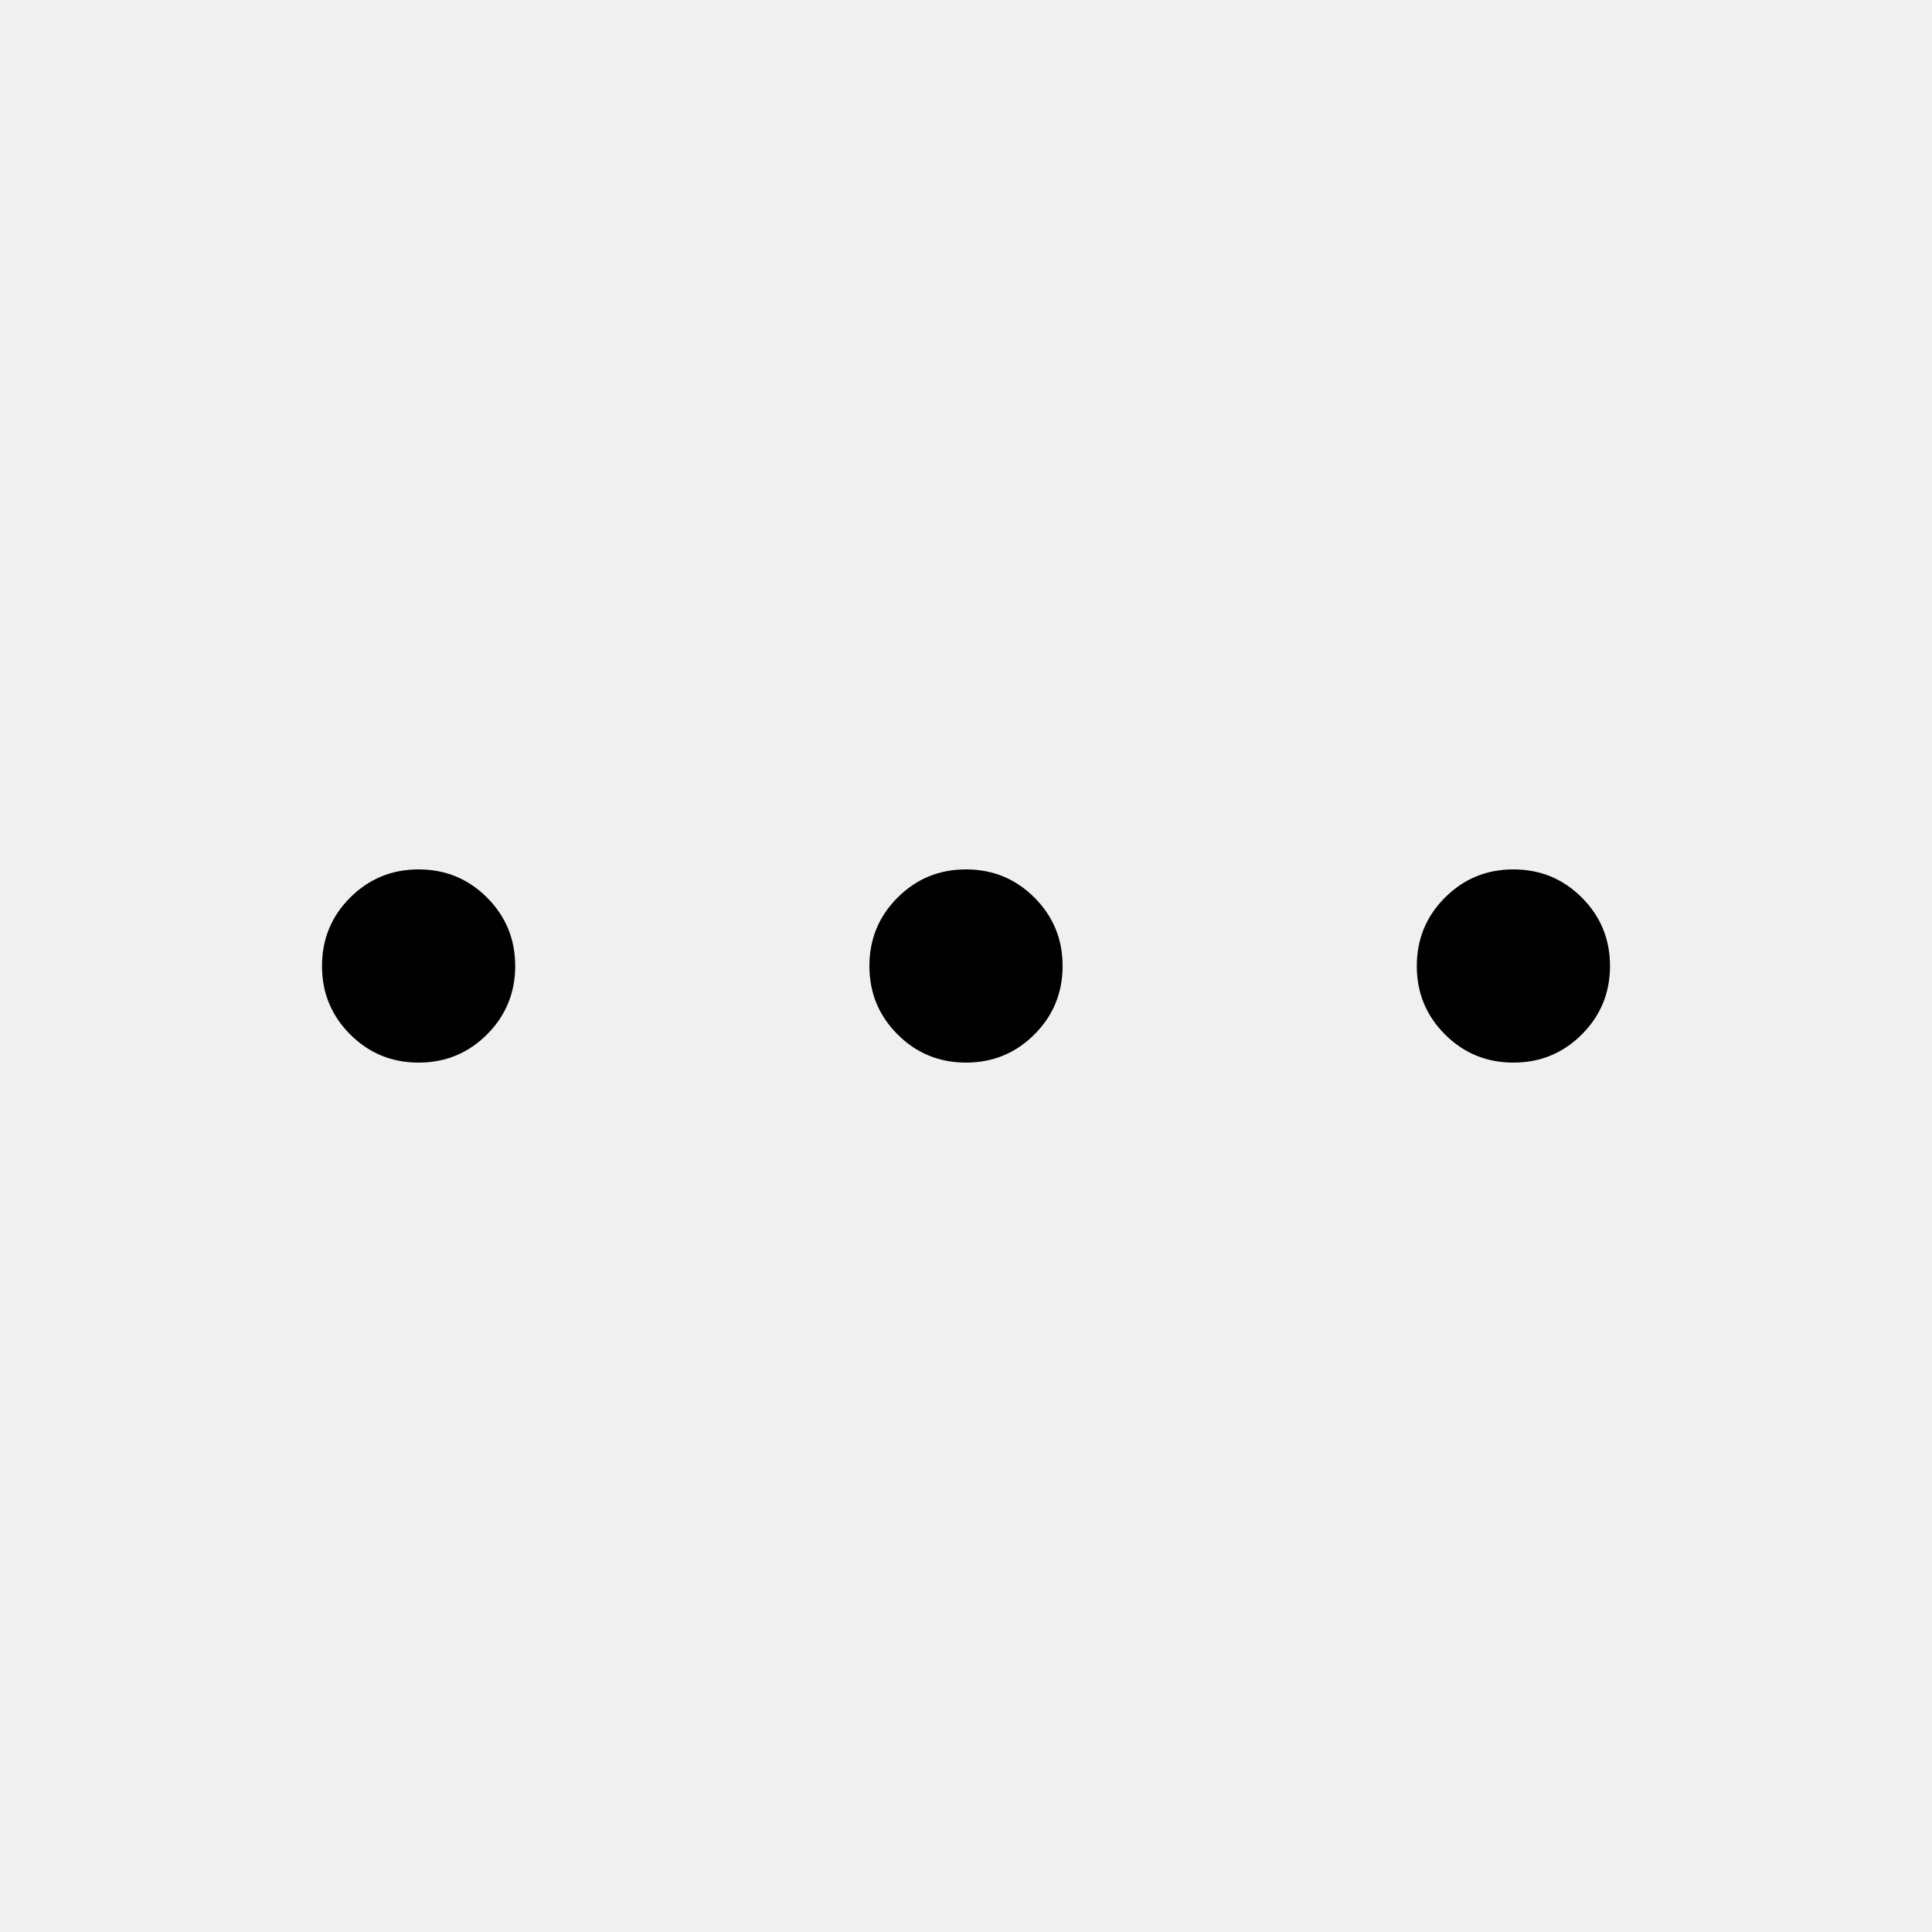
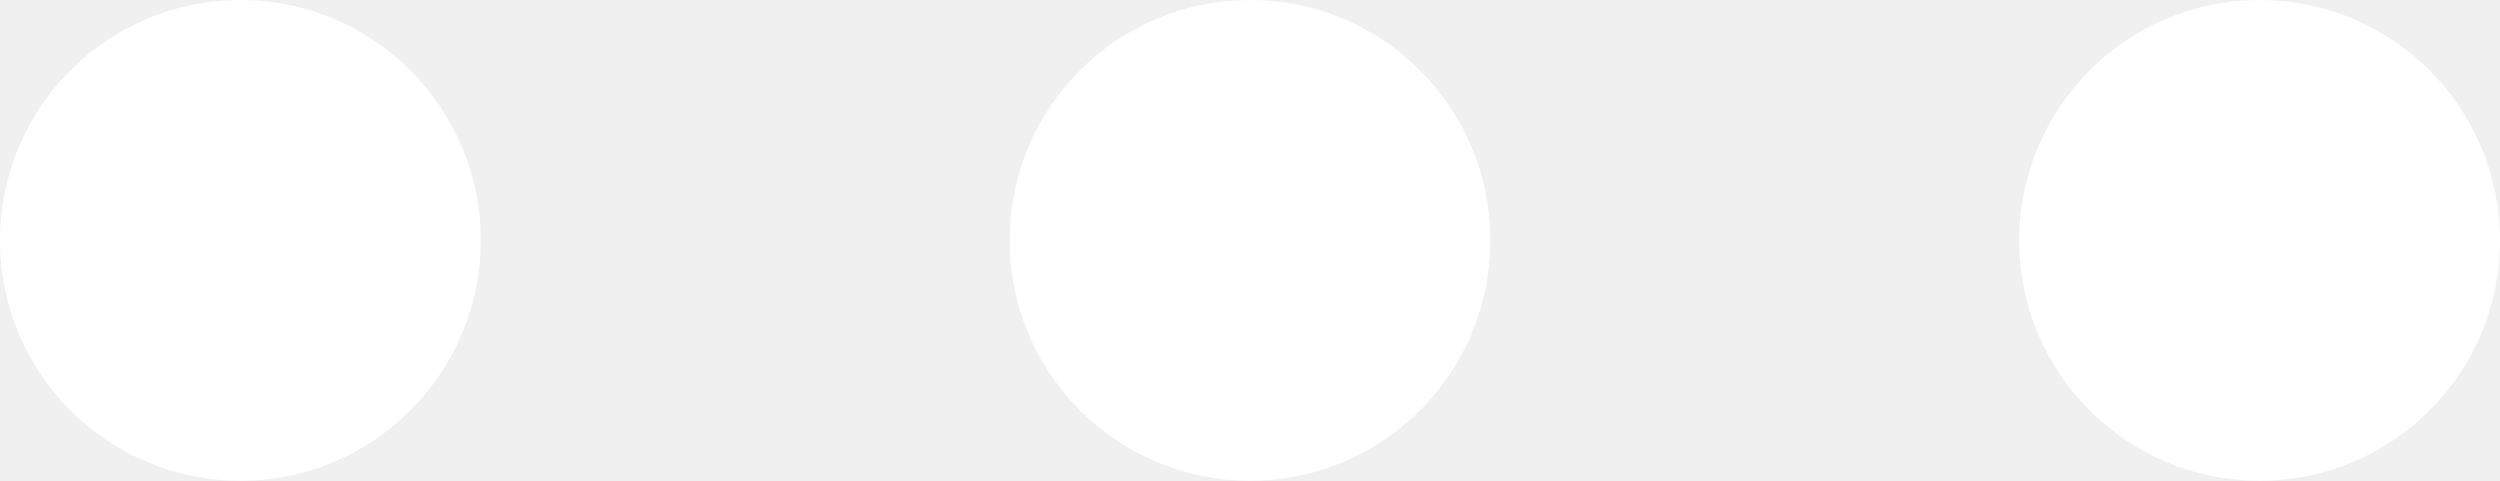
- <svg xmlns="http://www.w3.org/2000/svg" height="48" width="48">
-   <path d="M10.4 26.4q-1 0-1.7-.7T8 24q0-1 .7-1.7t1.7-.7q1 0 1.7.7t.7 1.7q0 1-.7 1.7t-1.7.7Zm13.6 0q-1 0-1.7-.7t-.7-1.7q0-1 .7-1.7t1.7-.7q1 0 1.7.7t.7 1.7q0 1-.7 1.7t-1.7.7Zm13.6 0q-1 0-1.7-.7t-.7-1.7q0-1 .7-1.7t1.7-.7q1 0 1.7.7T40 24q0 1-.7 1.7t-1.7.7Z" />
+ <svg xmlns="http://www.w3.org/2000/svg" width="52" height="10" viewBox="0 0 52 10" fill="none">
+   <circle cx="5" cy="5" r="4.5" fill="white" stroke="white" />
+   <circle cx="26" cy="5" r="4.5" fill="white" stroke="white" />
+   <circle cx="47" cy="5" r="4.5" fill="white" stroke="white" />
</svg>
